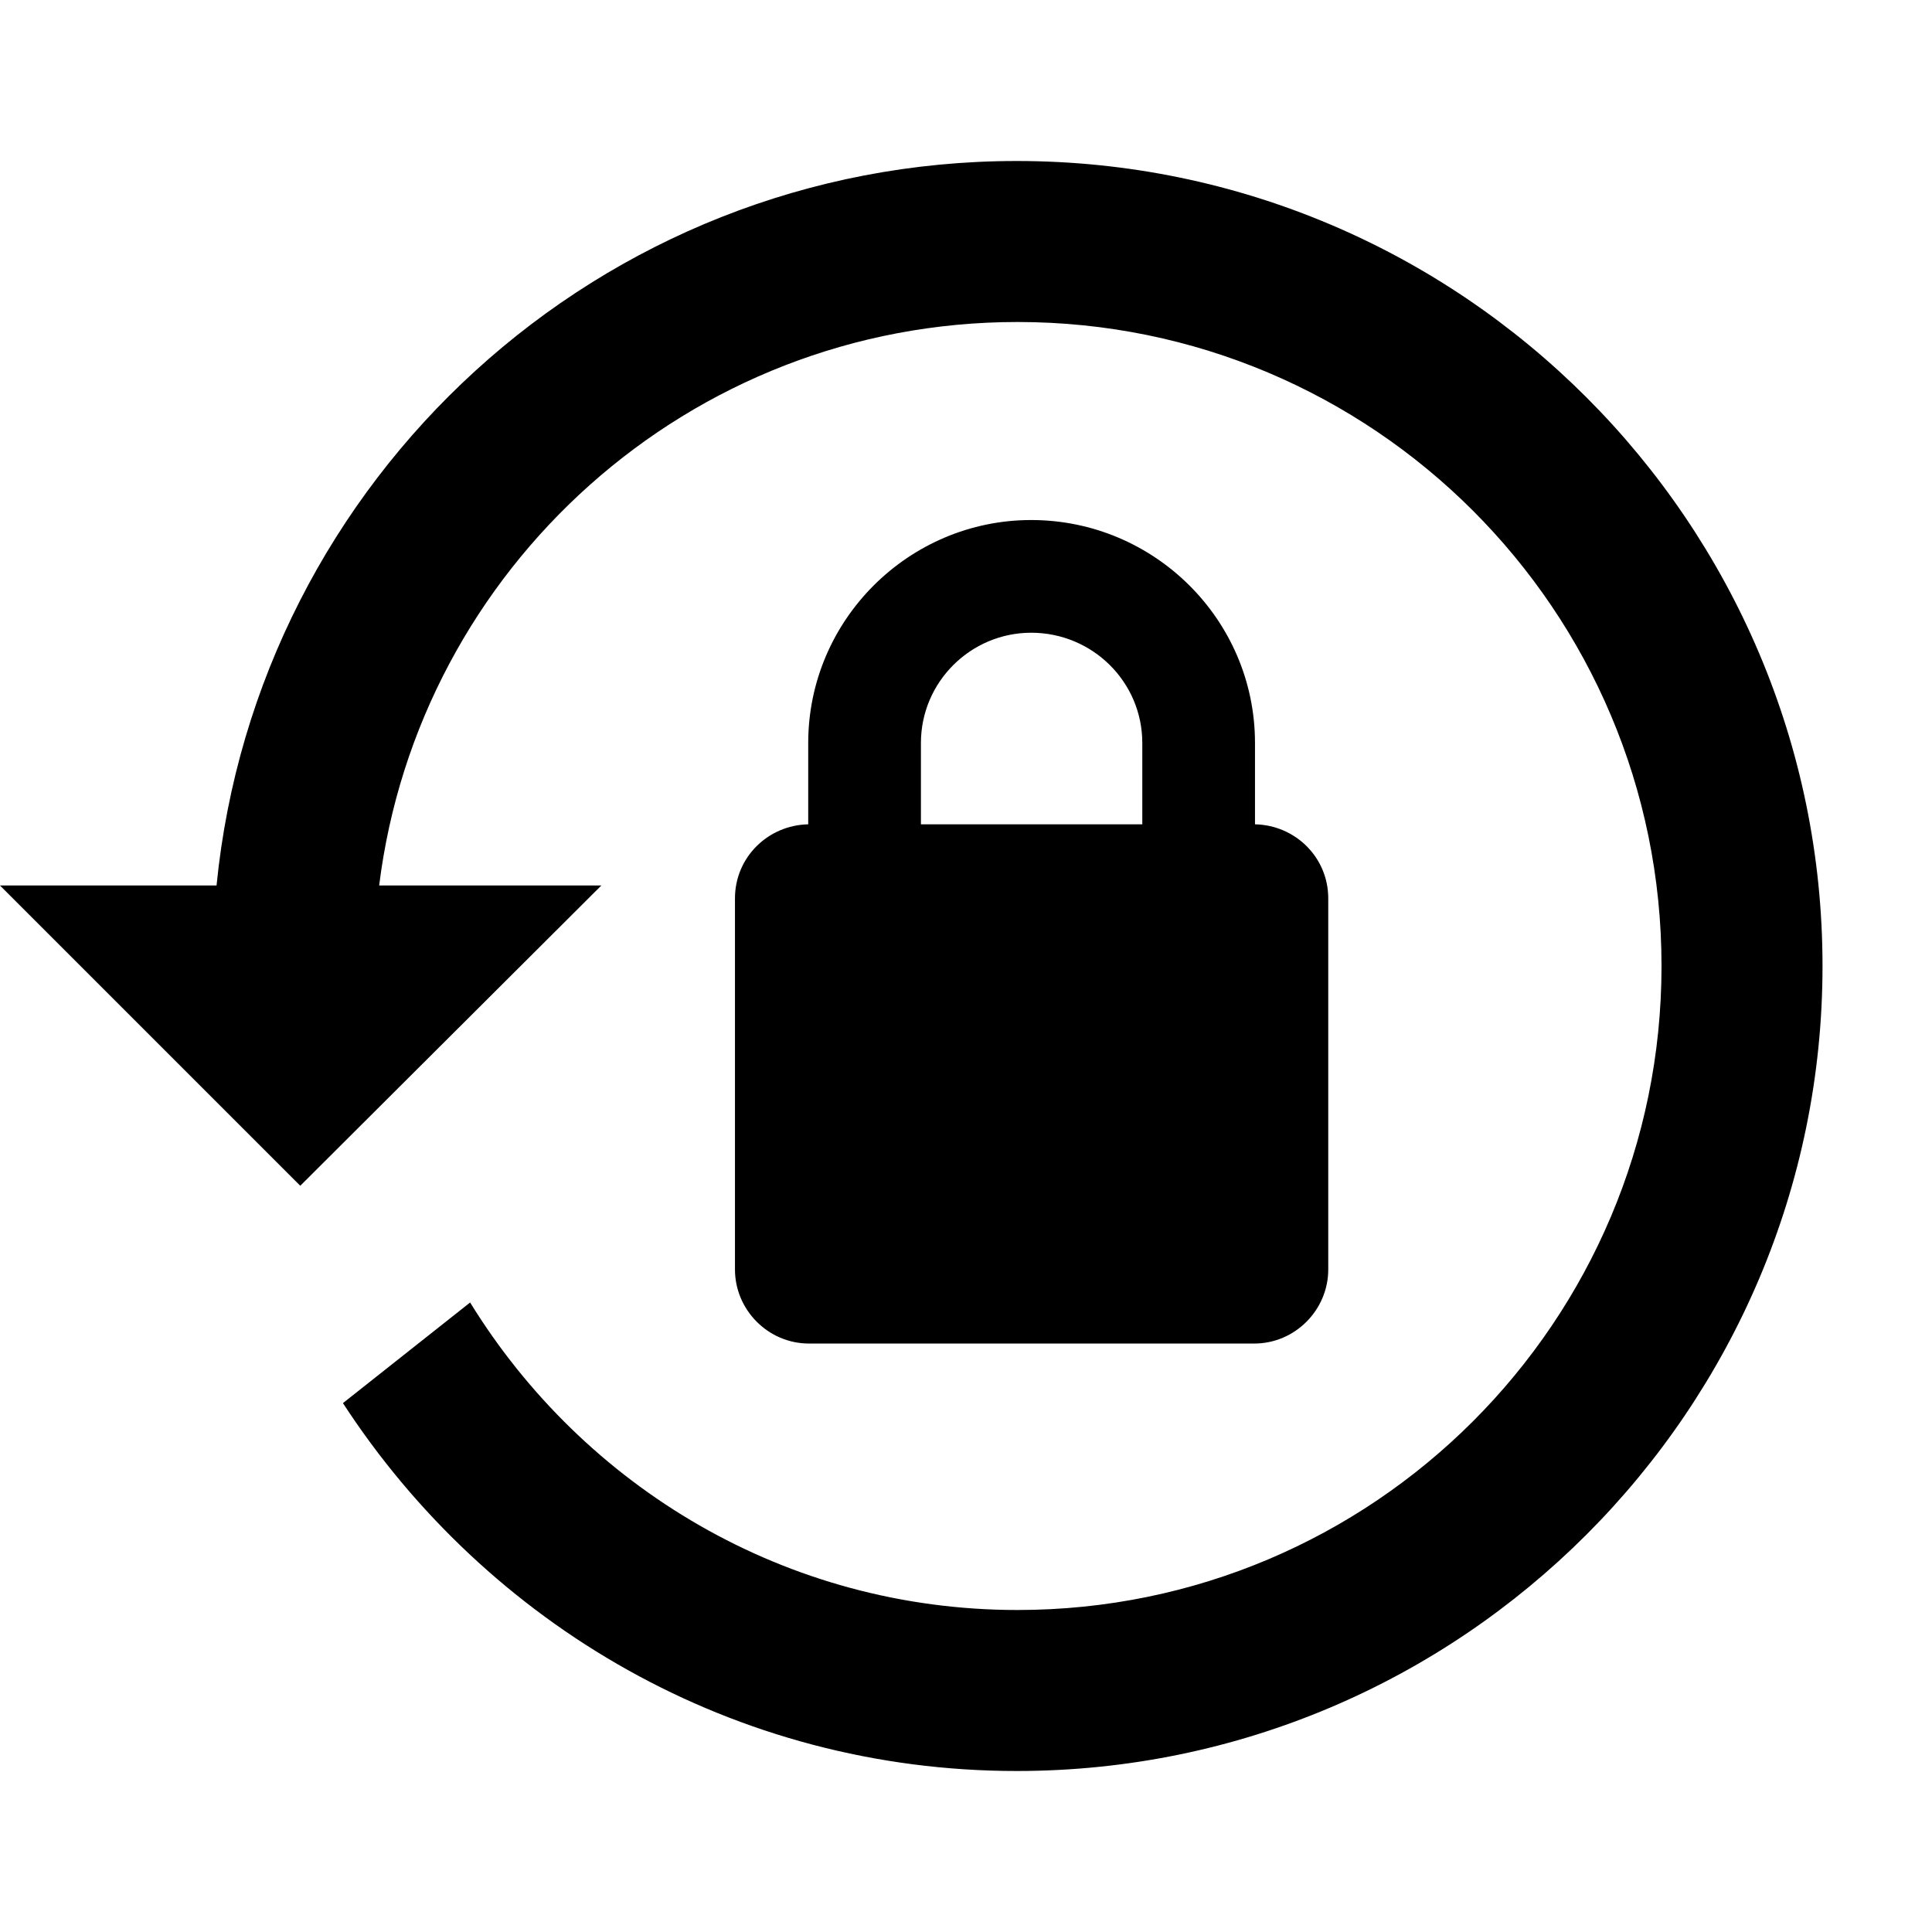
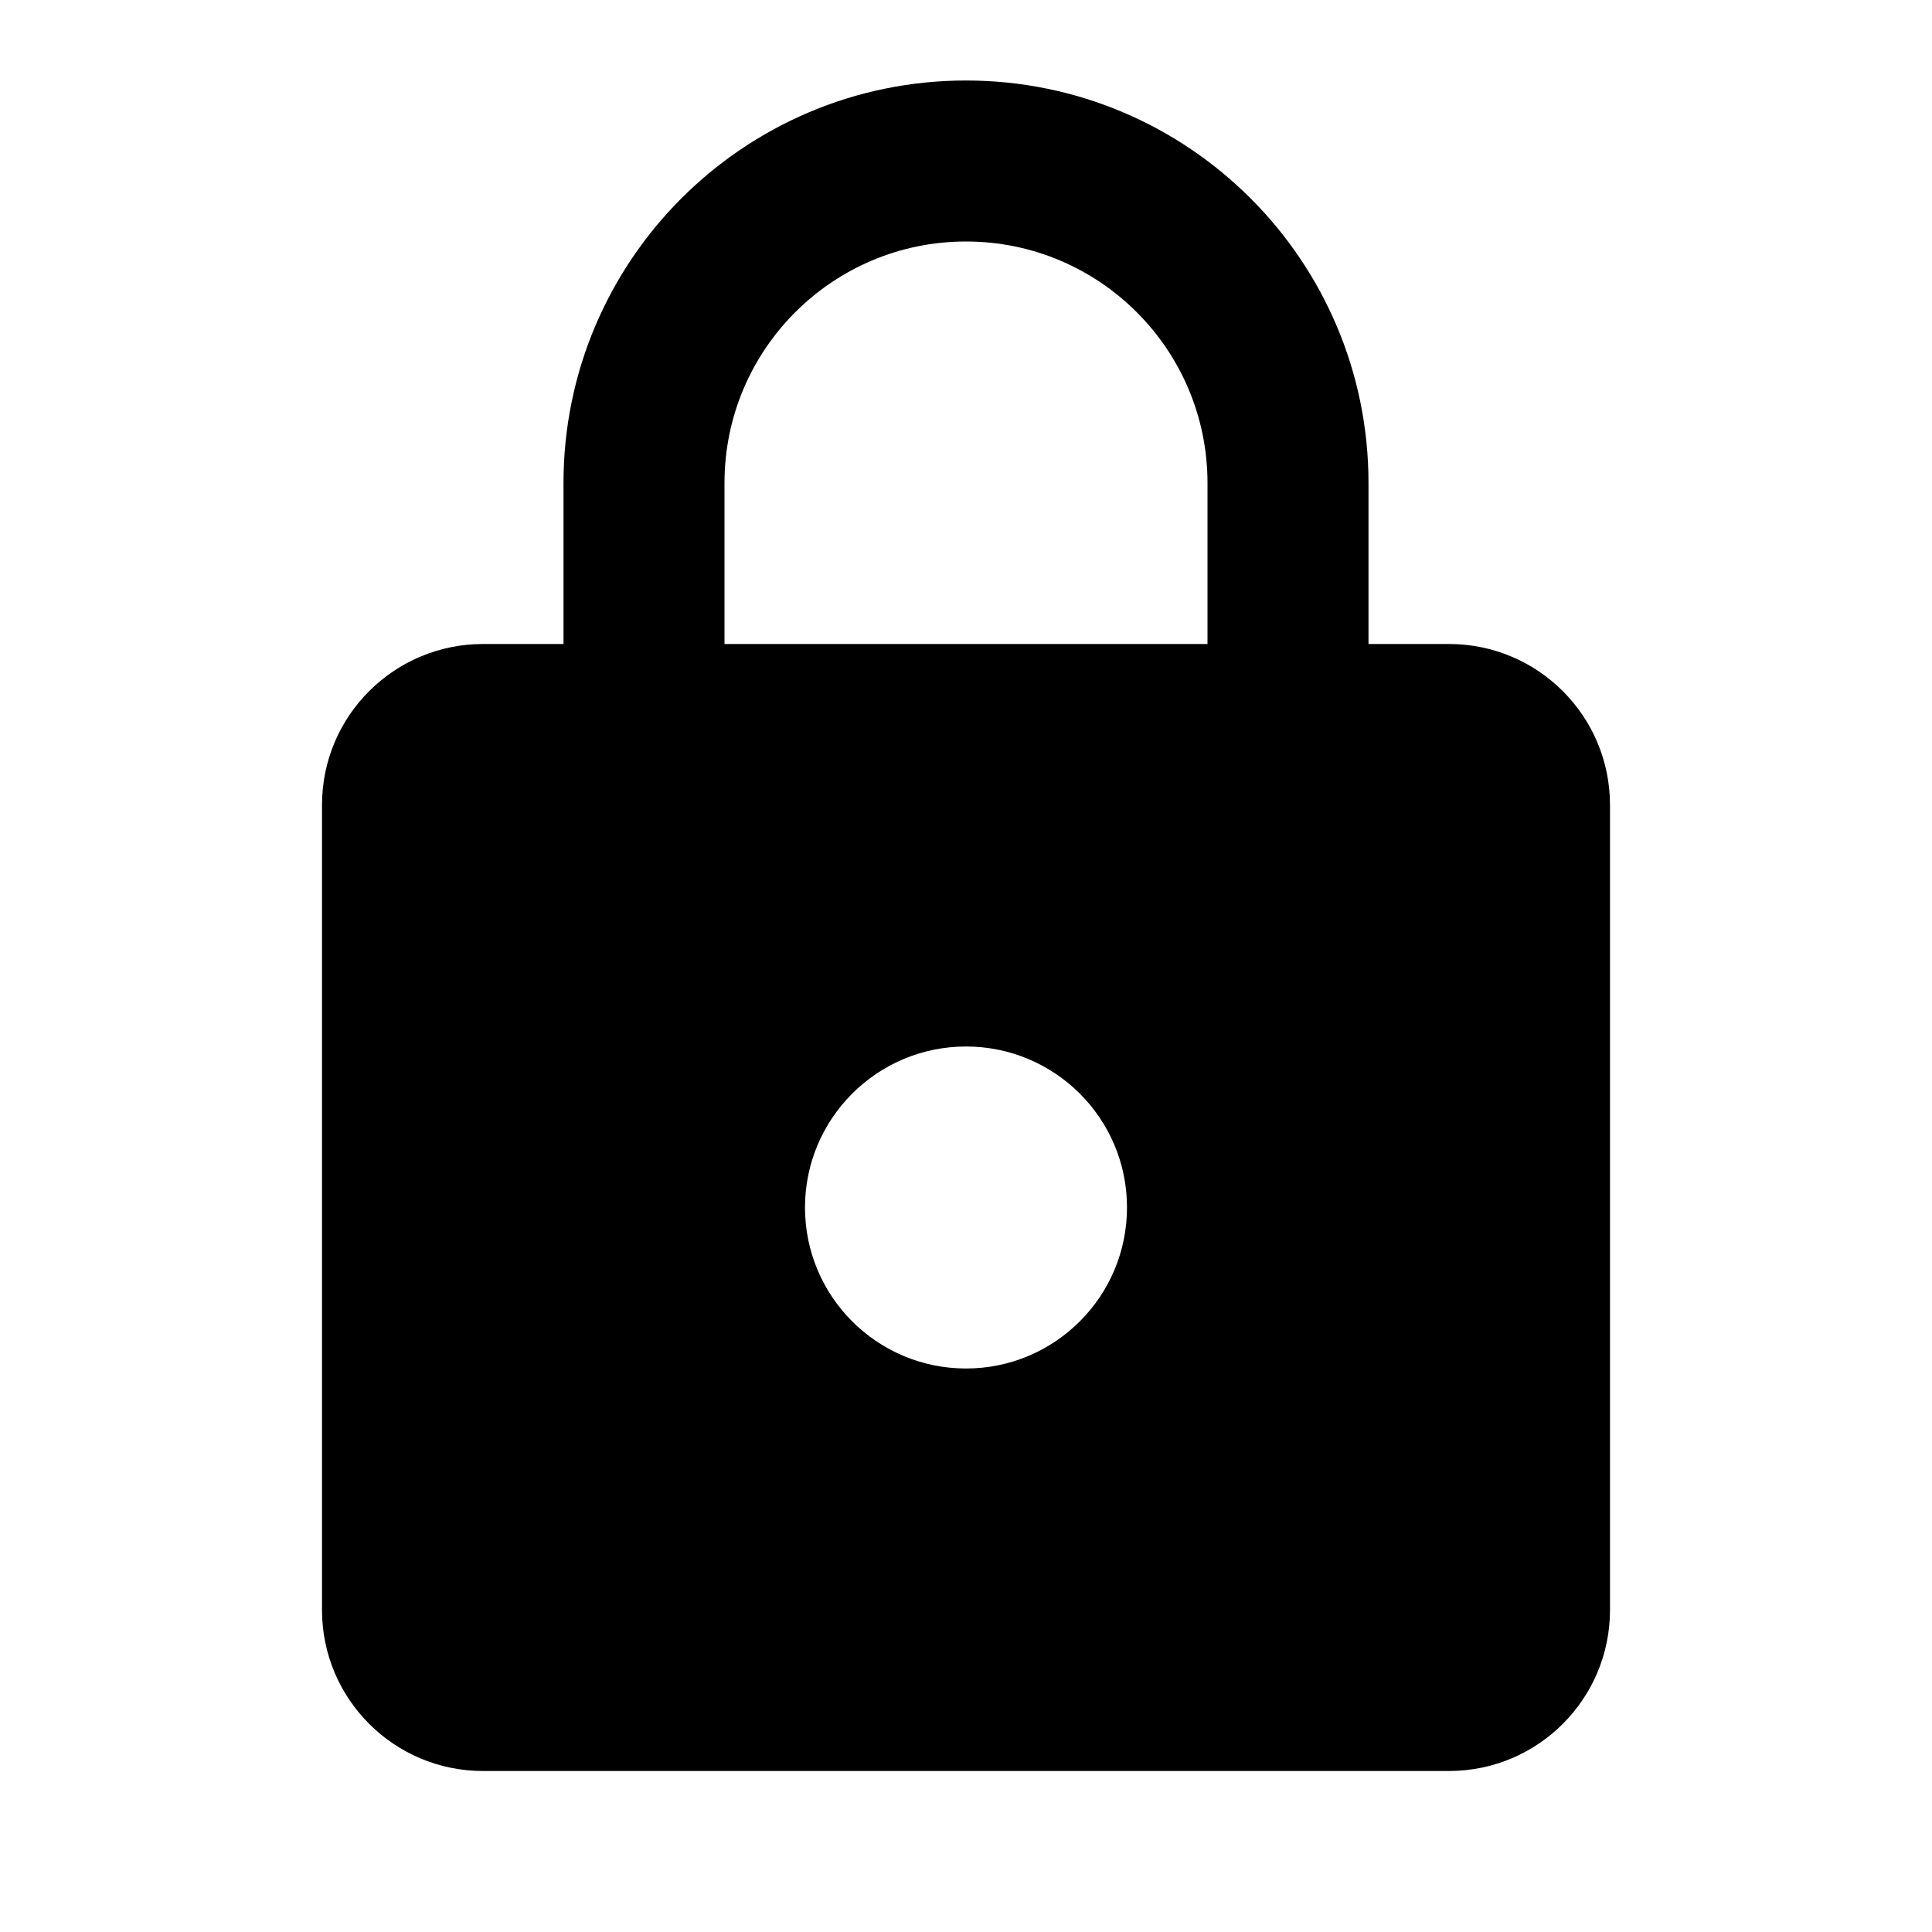
<svg xmlns="http://www.w3.org/2000/svg" width="24" height="24" version="1.1" viewBox="0 0 24 24">
-   <path d="M12.63,2C18.16,2 22.64,6.5 22.64,12C22.64,17.5 18.16,22 12.63,22C9.12,22 6.05,20.18 4.26,17.43L5.84,16.18C7.25,18.47 9.76,20 12.64,20A8,8 0 0,0 20.64,12A8,8 0 0,0 12.64,4C8.56,4 5.2,7.06 4.71,11H7.47L3.73,14.73L0,11H2.69C3.19,5.95 7.45,2 12.63,2M15.59,10.24C16.09,10.25 16.5,10.65 16.5,11.16V15.77C16.5,16.27 16.09,16.69 15.58,16.69H10.05C9.54,16.69 9.13,16.27 9.13,15.77V11.16C9.13,10.65 9.54,10.25 10.04,10.24V9.23C10.04,7.7 11.29,6.46 12.81,6.46C14.34,6.46 15.59,7.7 15.59,9.23V10.24M12.81,7.86C12.06,7.86 11.44,8.47 11.44,9.23V10.24H14.19V9.23C14.19,8.47 13.57,7.86 12.81,7.86Z" />
+   <path d="m12 17a2 2 0 0 0 2-2c0-1.11-0.9-2-2-2a2 2 0 0 0-2 2 2 2 0 0 0 2 2m6-9a2 2 0 0 1 2 2v10a2 2 0 0 1-2 2h-12a2 2 0 0 1-2-2v-10c0-1.11 0.9-2 2-2h1v-2a5 5 0 0 1 5-5 5 5 0 0 1 5 5v2h1m-6-5a3 3 0 0 0-3 3v2h6v-2a3 3 0 0 0-3-3z" />
</svg>
